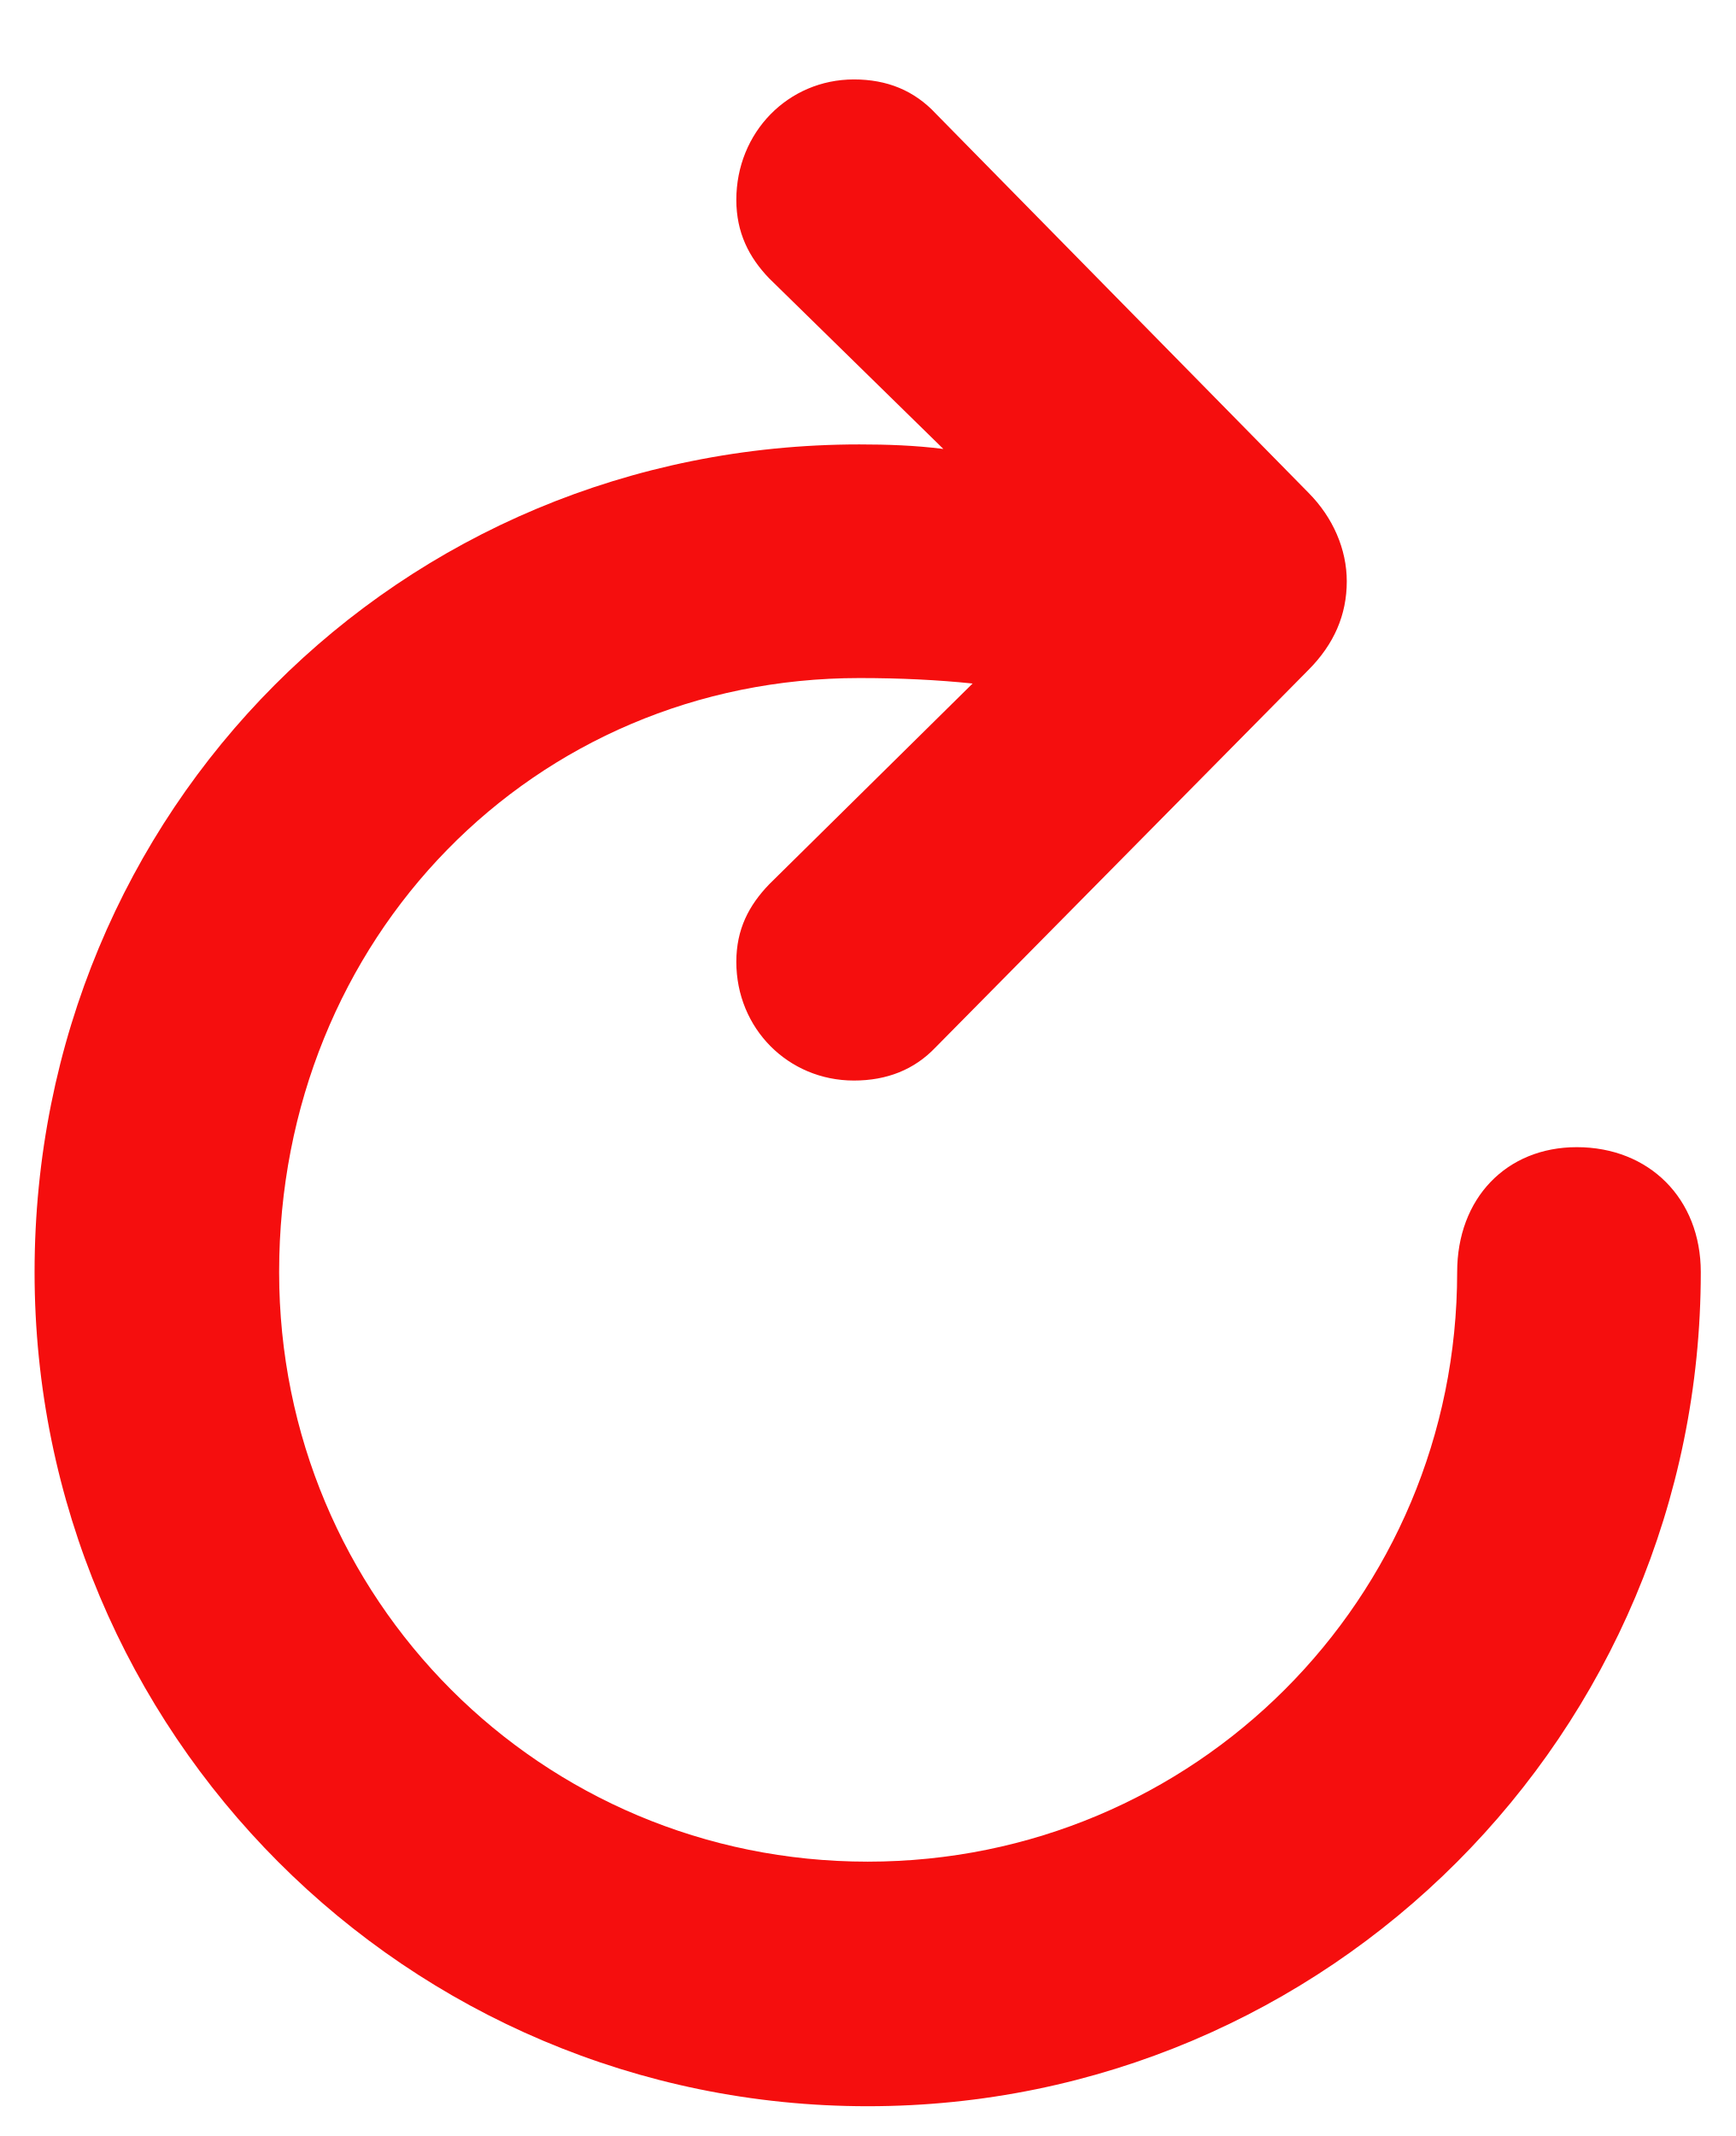
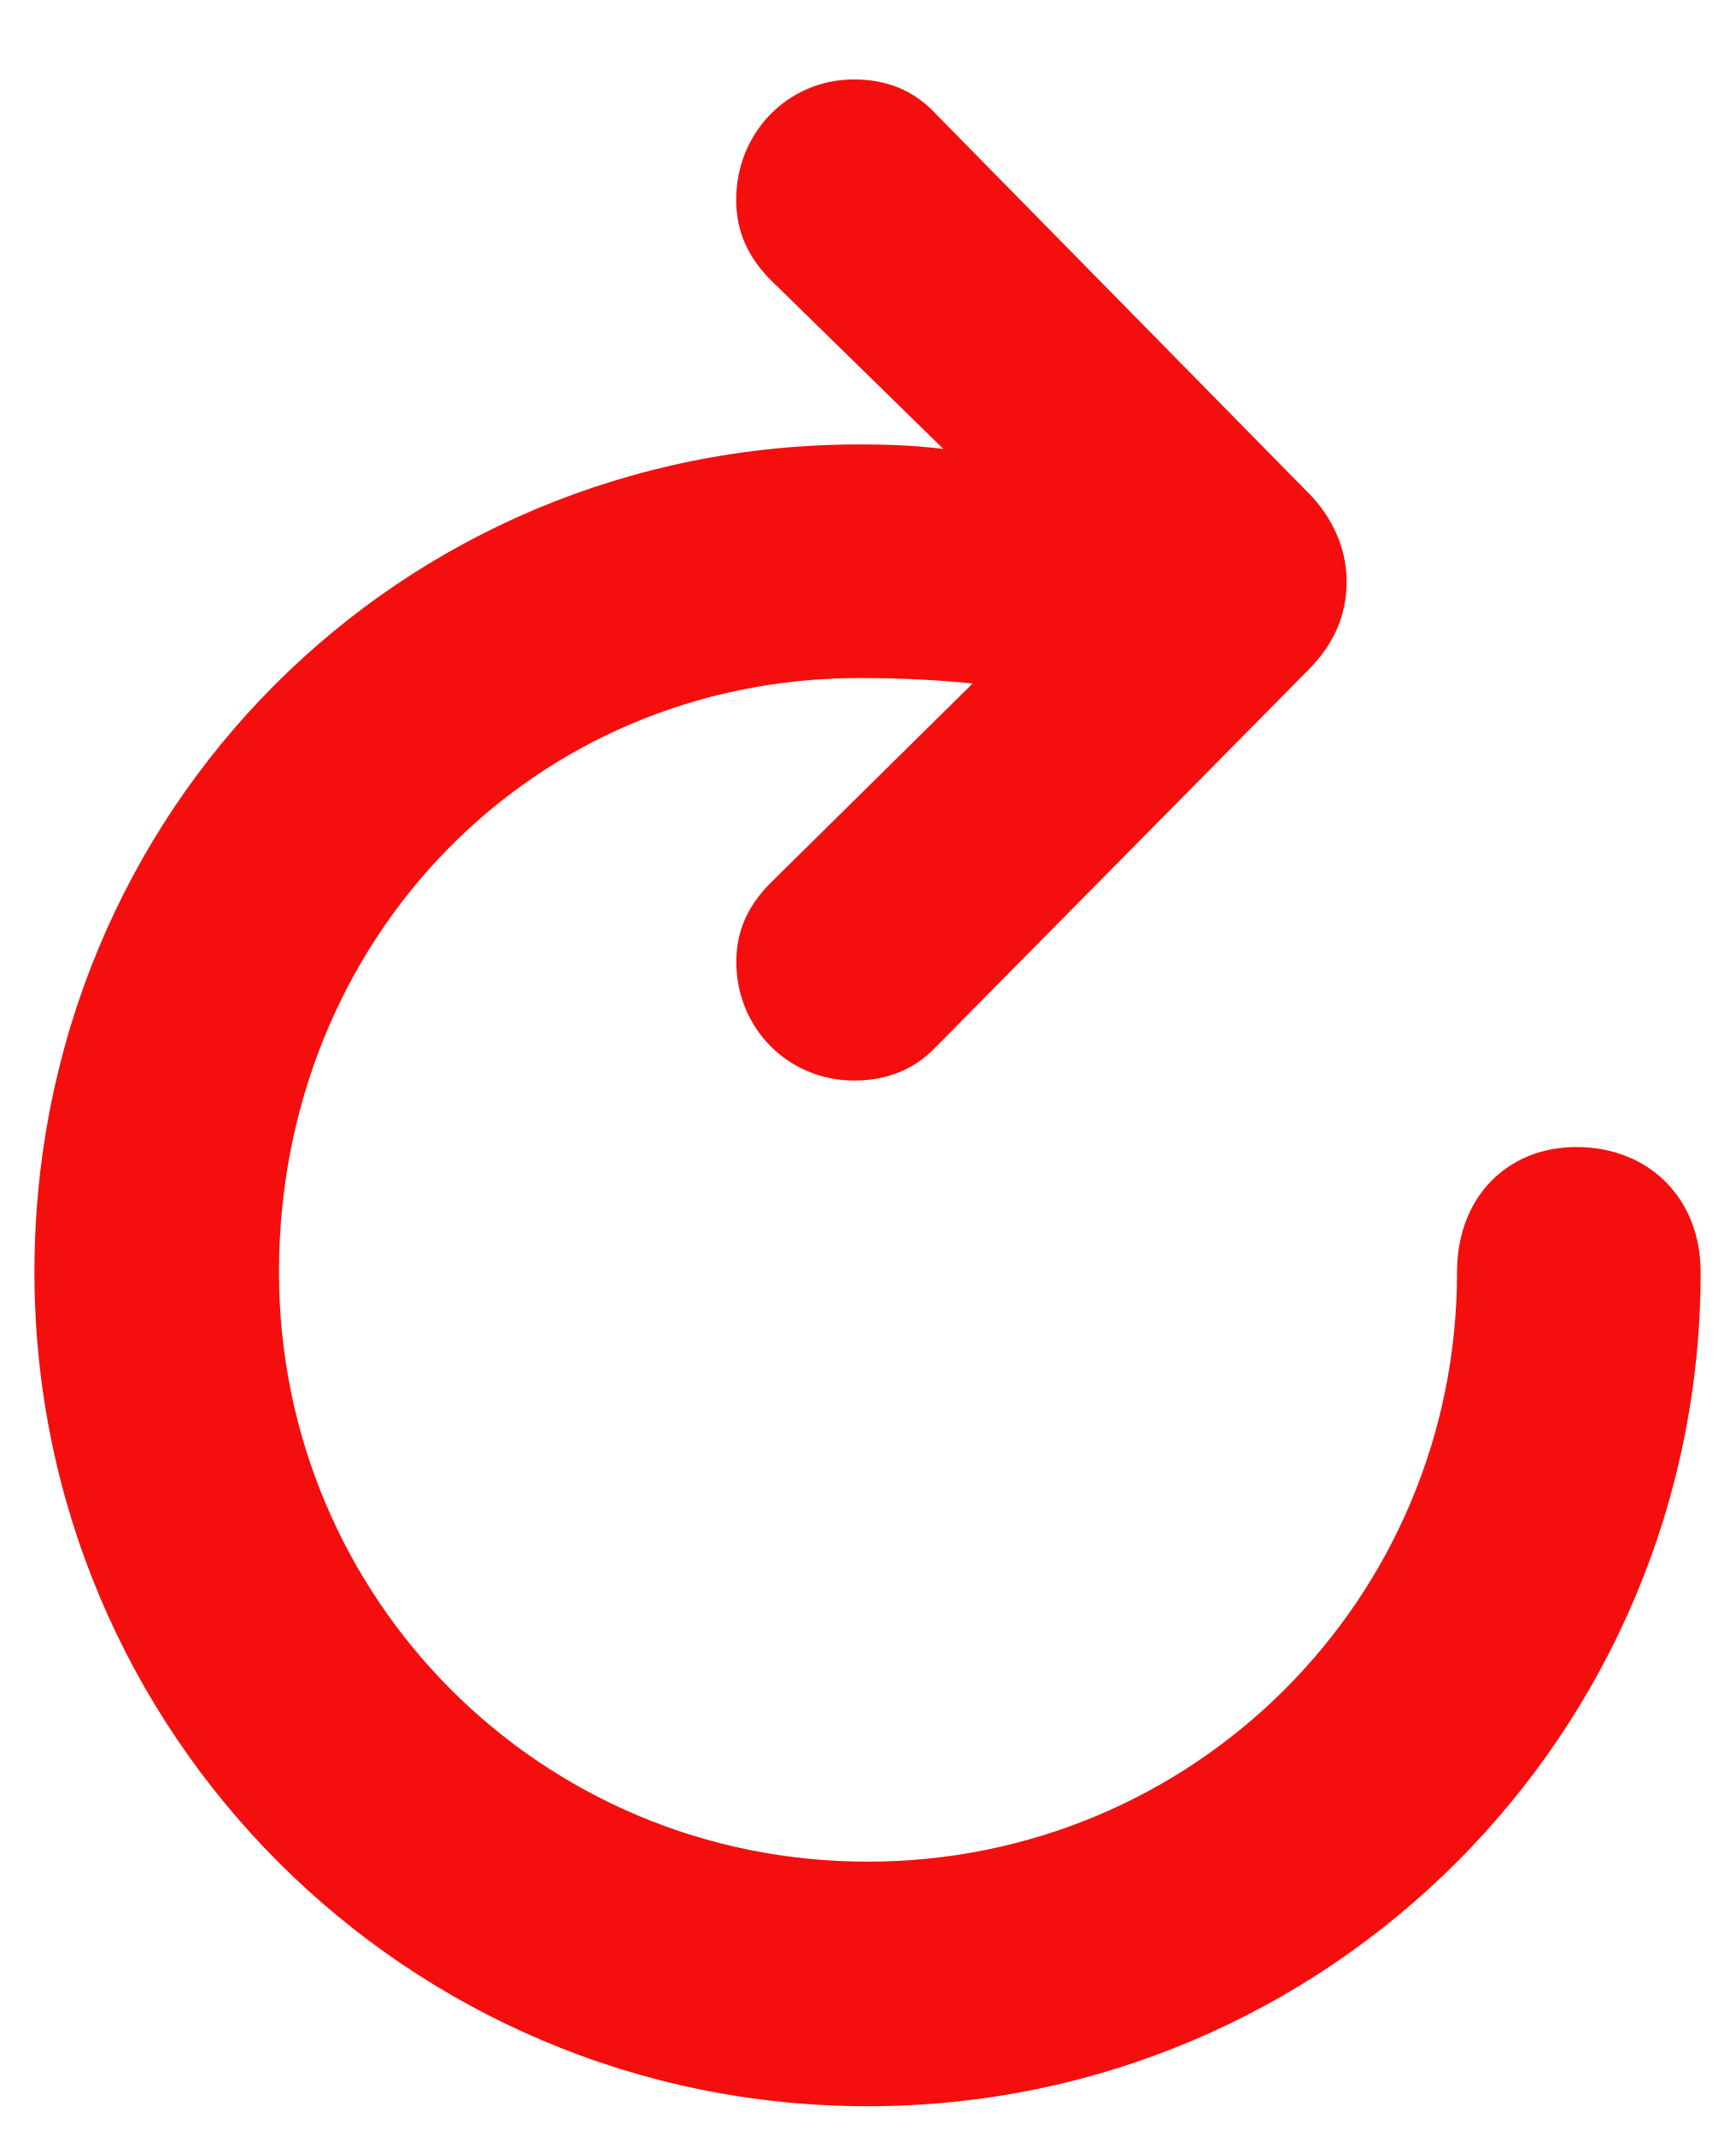
- <svg xmlns="http://www.w3.org/2000/svg" width="13" height="16" viewBox="0 0 13 16" fill="none">
-   <path d="M6.397 8.094C6.644 8.094 6.849 8.012 7.006 7.848L9.802 5.018C9.993 4.826 10.089 4.607 10.089 4.354C10.089 4.115 9.986 3.876 9.802 3.691L7.013 0.854C6.849 0.677 6.644 0.595 6.397 0.595C5.905 0.595 5.516 0.991 5.516 1.497C5.516 1.743 5.611 1.928 5.762 2.085L7.067 3.363C6.855 3.336 6.644 3.329 6.438 3.329C2.993 3.329 0.259 6.07 0.259 9.529C0.259 12.981 3.048 15.777 6.5 15.777C9.952 15.777 12.741 12.981 12.741 9.529C12.741 8.976 12.352 8.593 11.812 8.593C11.285 8.593 10.916 8.976 10.916 9.529C10.916 11.977 8.947 13.945 6.5 13.945C4.053 13.945 2.091 11.977 2.091 9.529C2.091 7.027 3.998 5.079 6.438 5.079C6.746 5.079 7.026 5.093 7.286 5.12L5.762 6.624C5.611 6.781 5.516 6.959 5.516 7.205C5.516 7.704 5.905 8.094 6.397 8.094Z" fill="#F50E0E" />
+ <svg xmlns="http://www.w3.org/2000/svg" fill="none" height="16" viewBox="0 0 13 16" width="13">
+   <path d="m6.397 8.094c.246 0 .451-.082.608-.246l2.796-2.83c.191-.191.287-.41.287-.663 0-.239-.103-.479-.287-.663l-2.789-2.837c-.164-.178-.369-.26-.615-.26-.492 0-.882.396-.882.902 0 .246.096.431.246.588l1.306 1.278c-.212-.027-.424-.034-.629-.034-3.445 0-6.18 2.741-6.18 6.2 0 3.452 2.789 6.248 6.241 6.248s6.241-2.796 6.241-6.248c0-.554-.39-.937-.93-.937-.526 0-.895.383-.895.937 0 2.447-1.969 4.416-4.416 4.416s-4.409-1.969-4.409-4.416c0-2.502 1.907-4.45 4.348-4.45.308 0 .588.014.848.041l-1.524 1.504c-.15.157-.246.335-.246.581 0 .499.39.889.882.889z" fill="#f50e0e" />
</svg>
